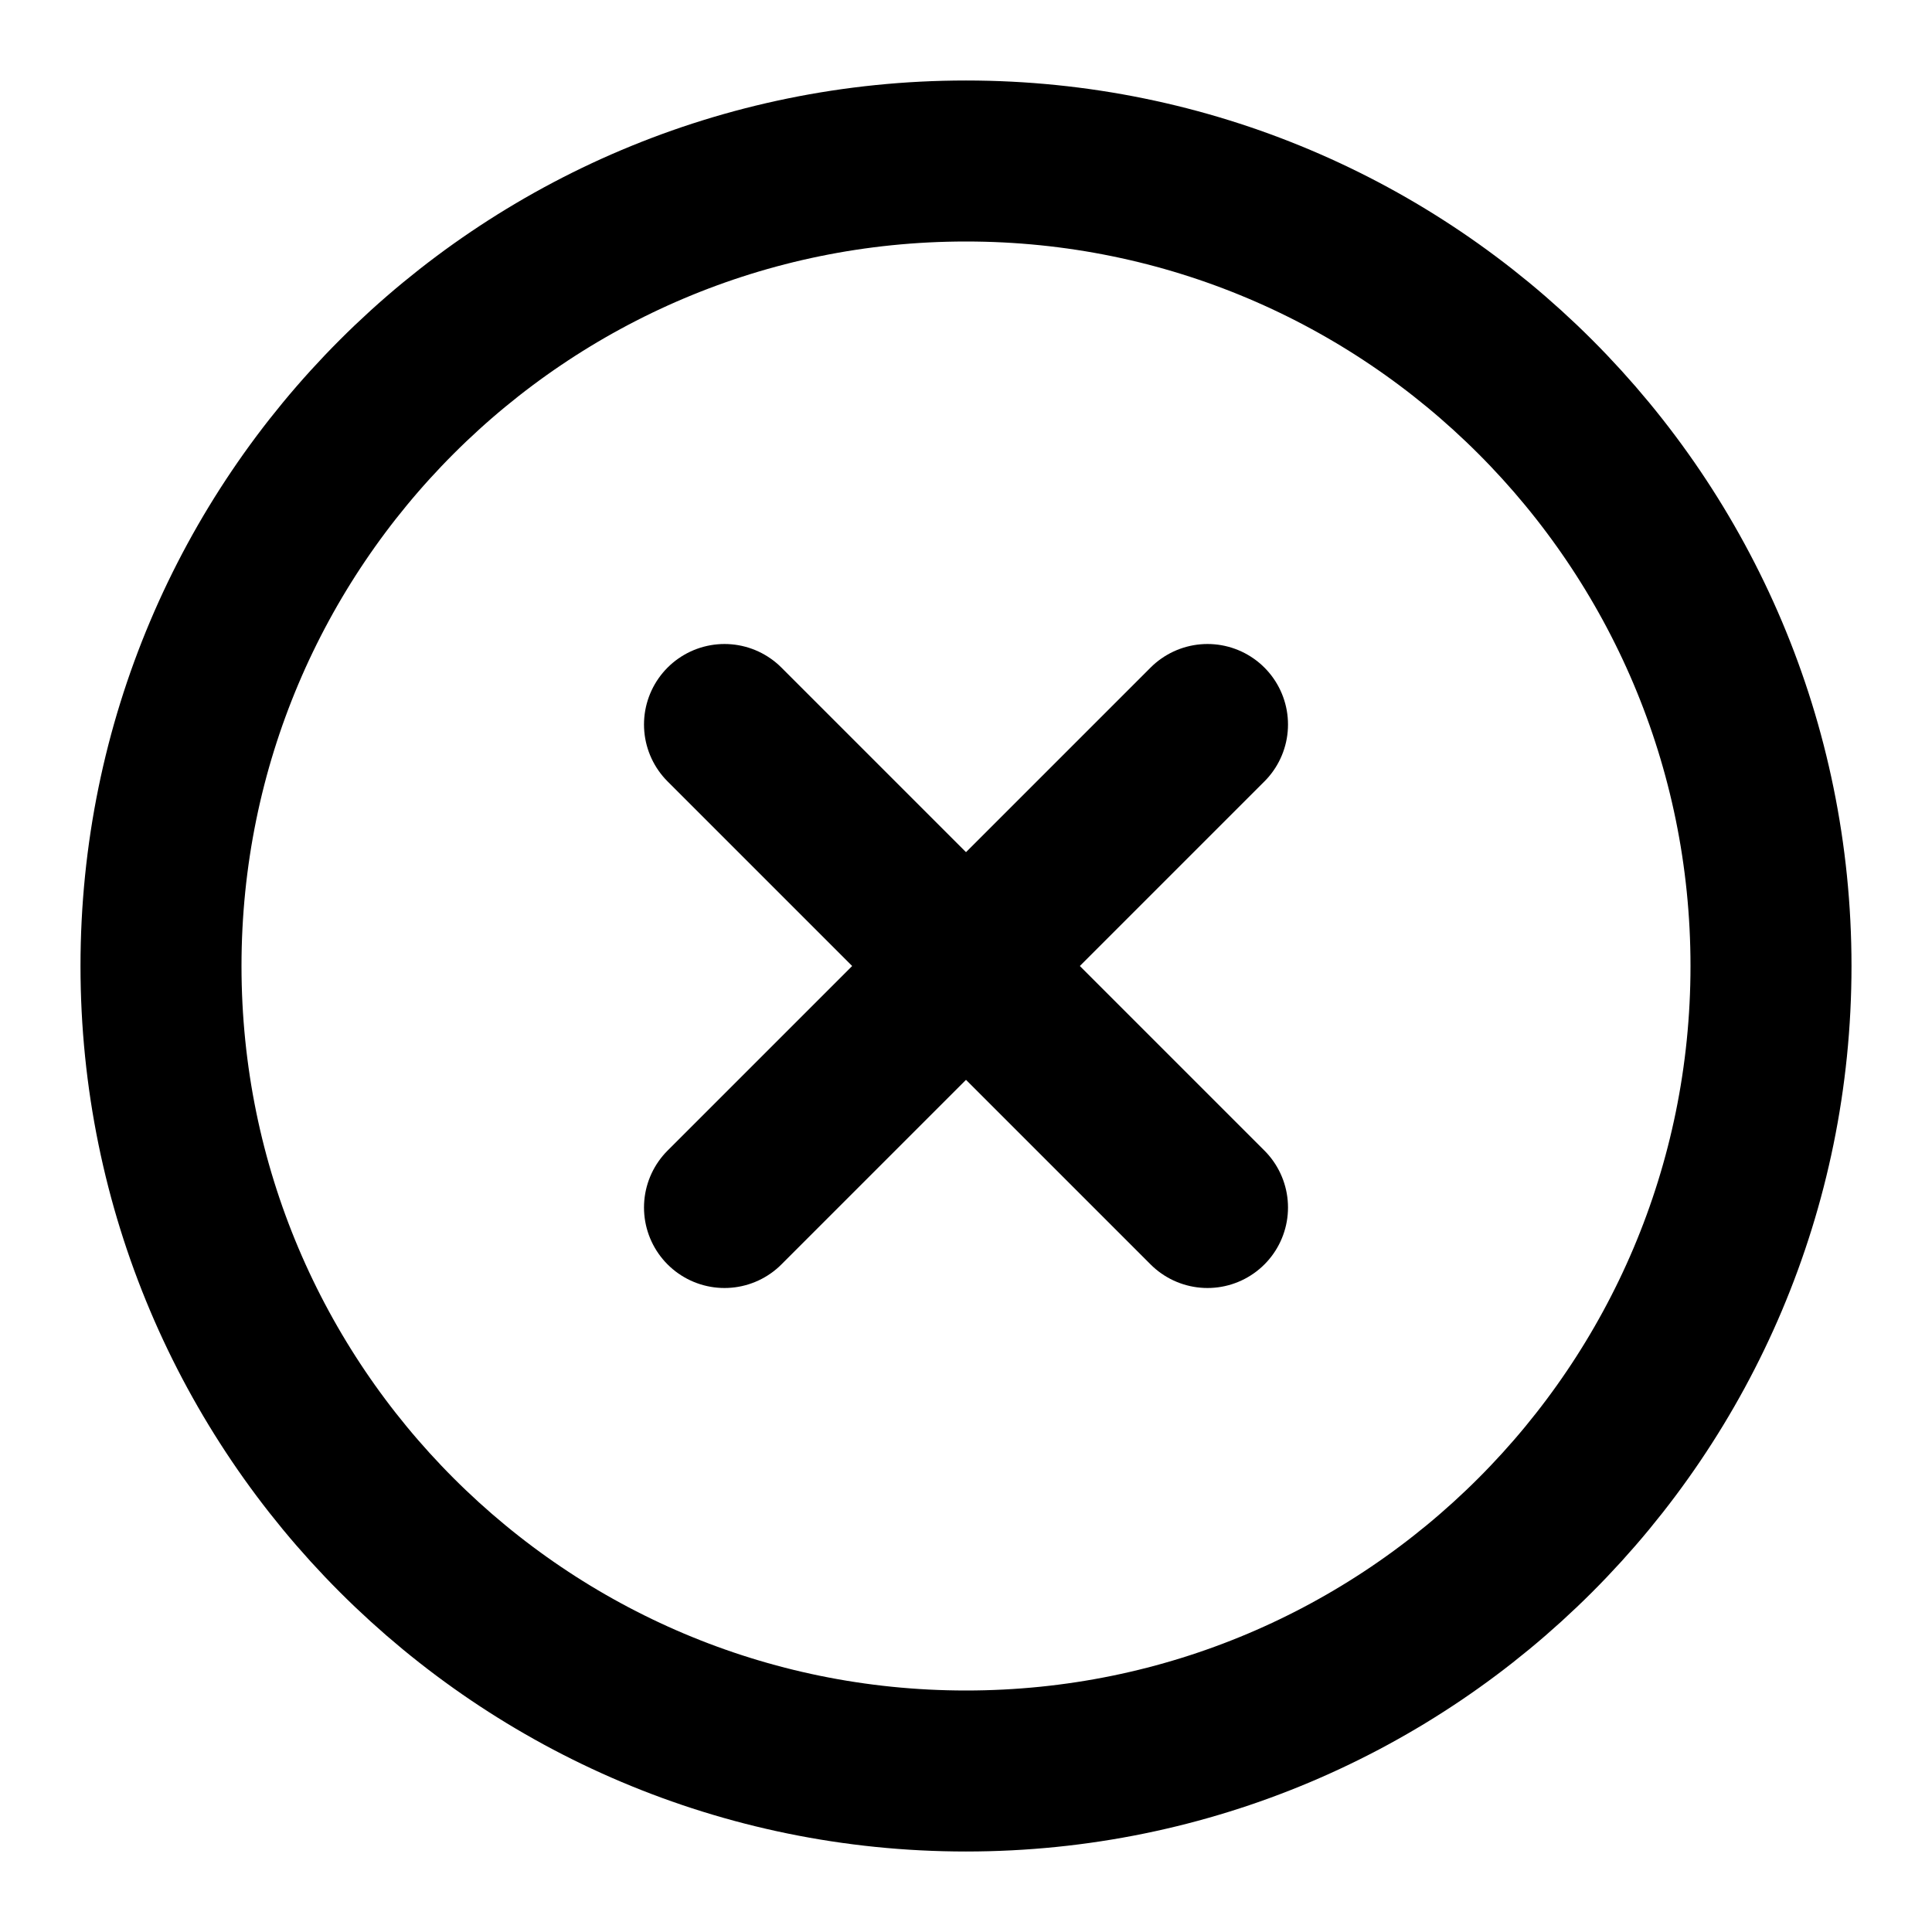
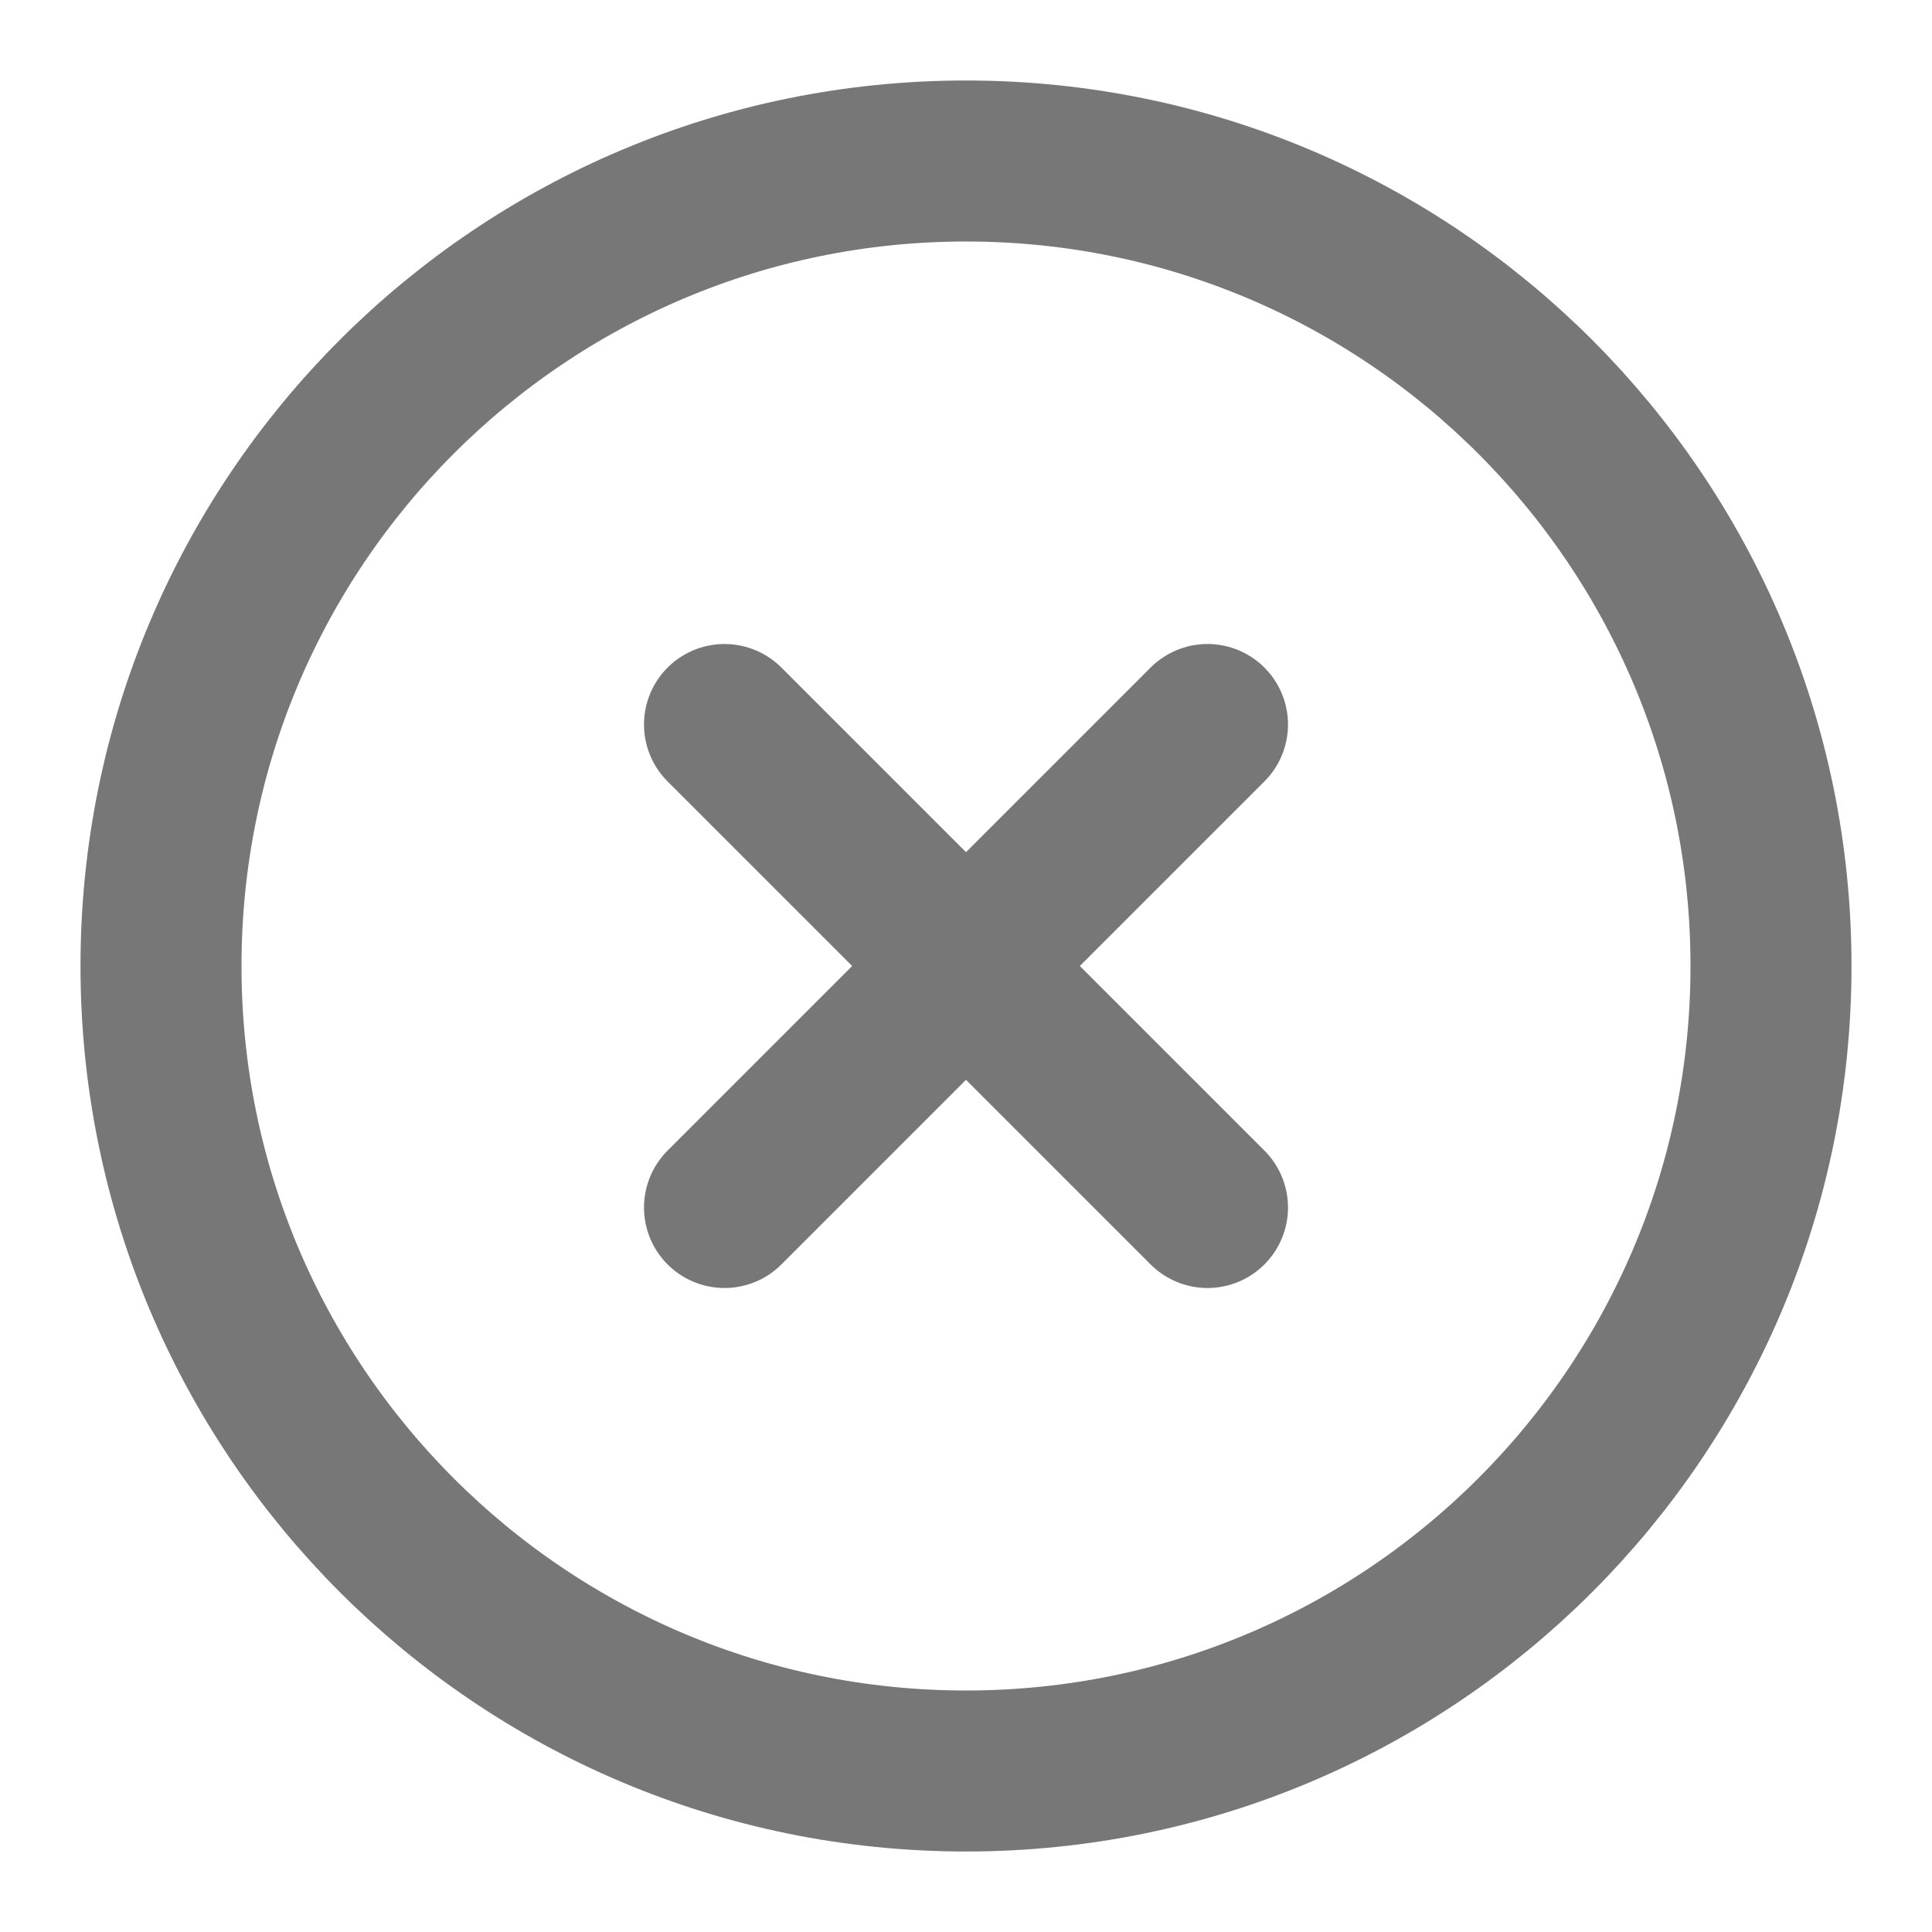
- <svg xmlns="http://www.w3.org/2000/svg" width="24" height="24" viewBox="0 0 24 24" fill="none" stroke="currentColor" stroke-width="2" stroke-linecap="round" stroke-linejoin="round" class="lucide lucide-circle-x">
+ <svg xmlns="http://www.w3.org/2000/svg" width="24" height="24" viewBox="0 0 24 24" fill="none" stroke="#777777" stroke-width="2" stroke-linecap="round" stroke-linejoin="round" class="lucide lucide-circle-x">
  <circle cx="12" cy="12" r="10" />
  <path d="m15 9-6 6" />
  <path d="m9 9 6 6" />
</svg>
